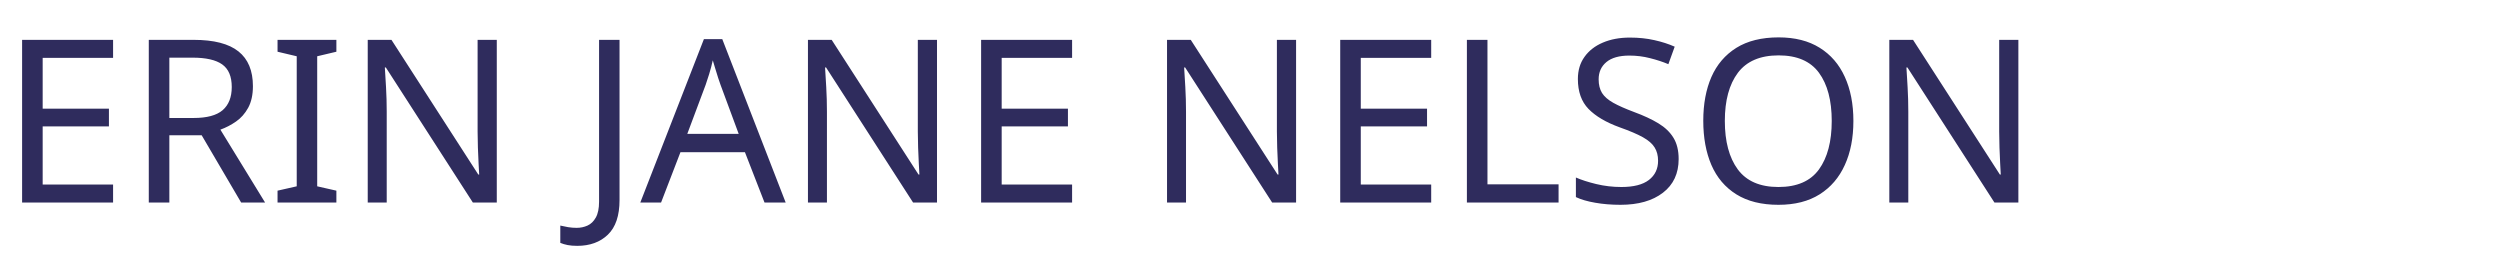
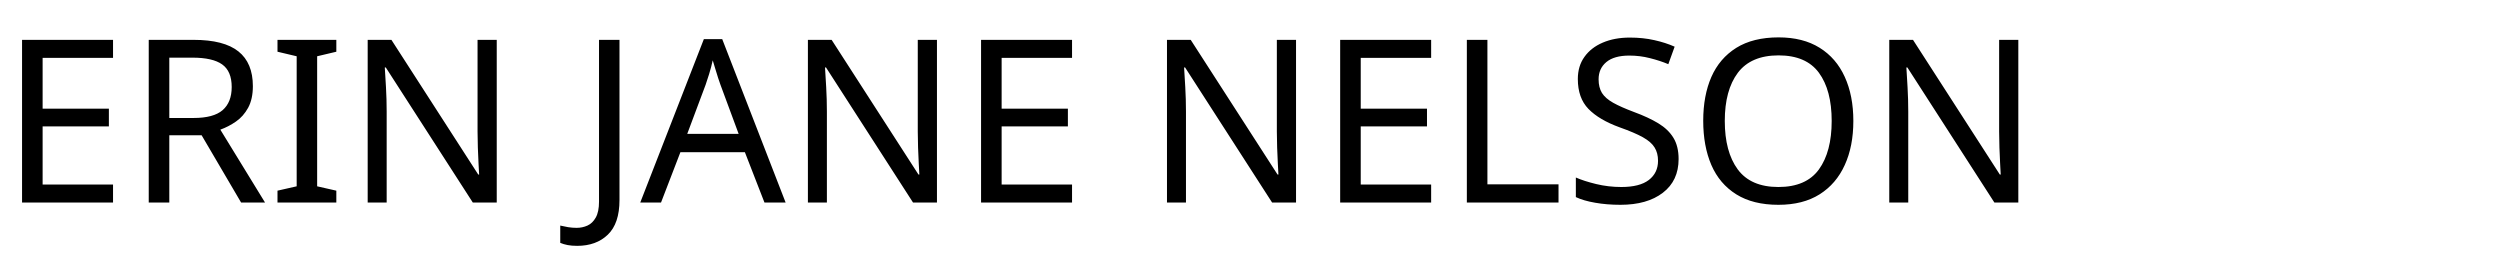
<svg xmlns="http://www.w3.org/2000/svg" width="395" height="40" viewBox="0 0 395 40">
-   <text id="erin_jane_nelson" data-name="erin jane nelson" transform="translate(395 32)" fill="#2f2c5d" font-size="36" font-family="ArchivoBlack-Regular, Archivo Black">
-     <tspan x="-394.992" y="0">ERIN JANE NELSON</tspan>
+   <text id="erin_jane_nelson" data-name="erin jane nelson" transform="translate(0 32)" font-size="36" font-family="ArchivoBlack-Regular, Archivo Black">
+     <tspan x="0" y="0">ERIN JANE NELSON</tspan>
  </text>
</svg>
